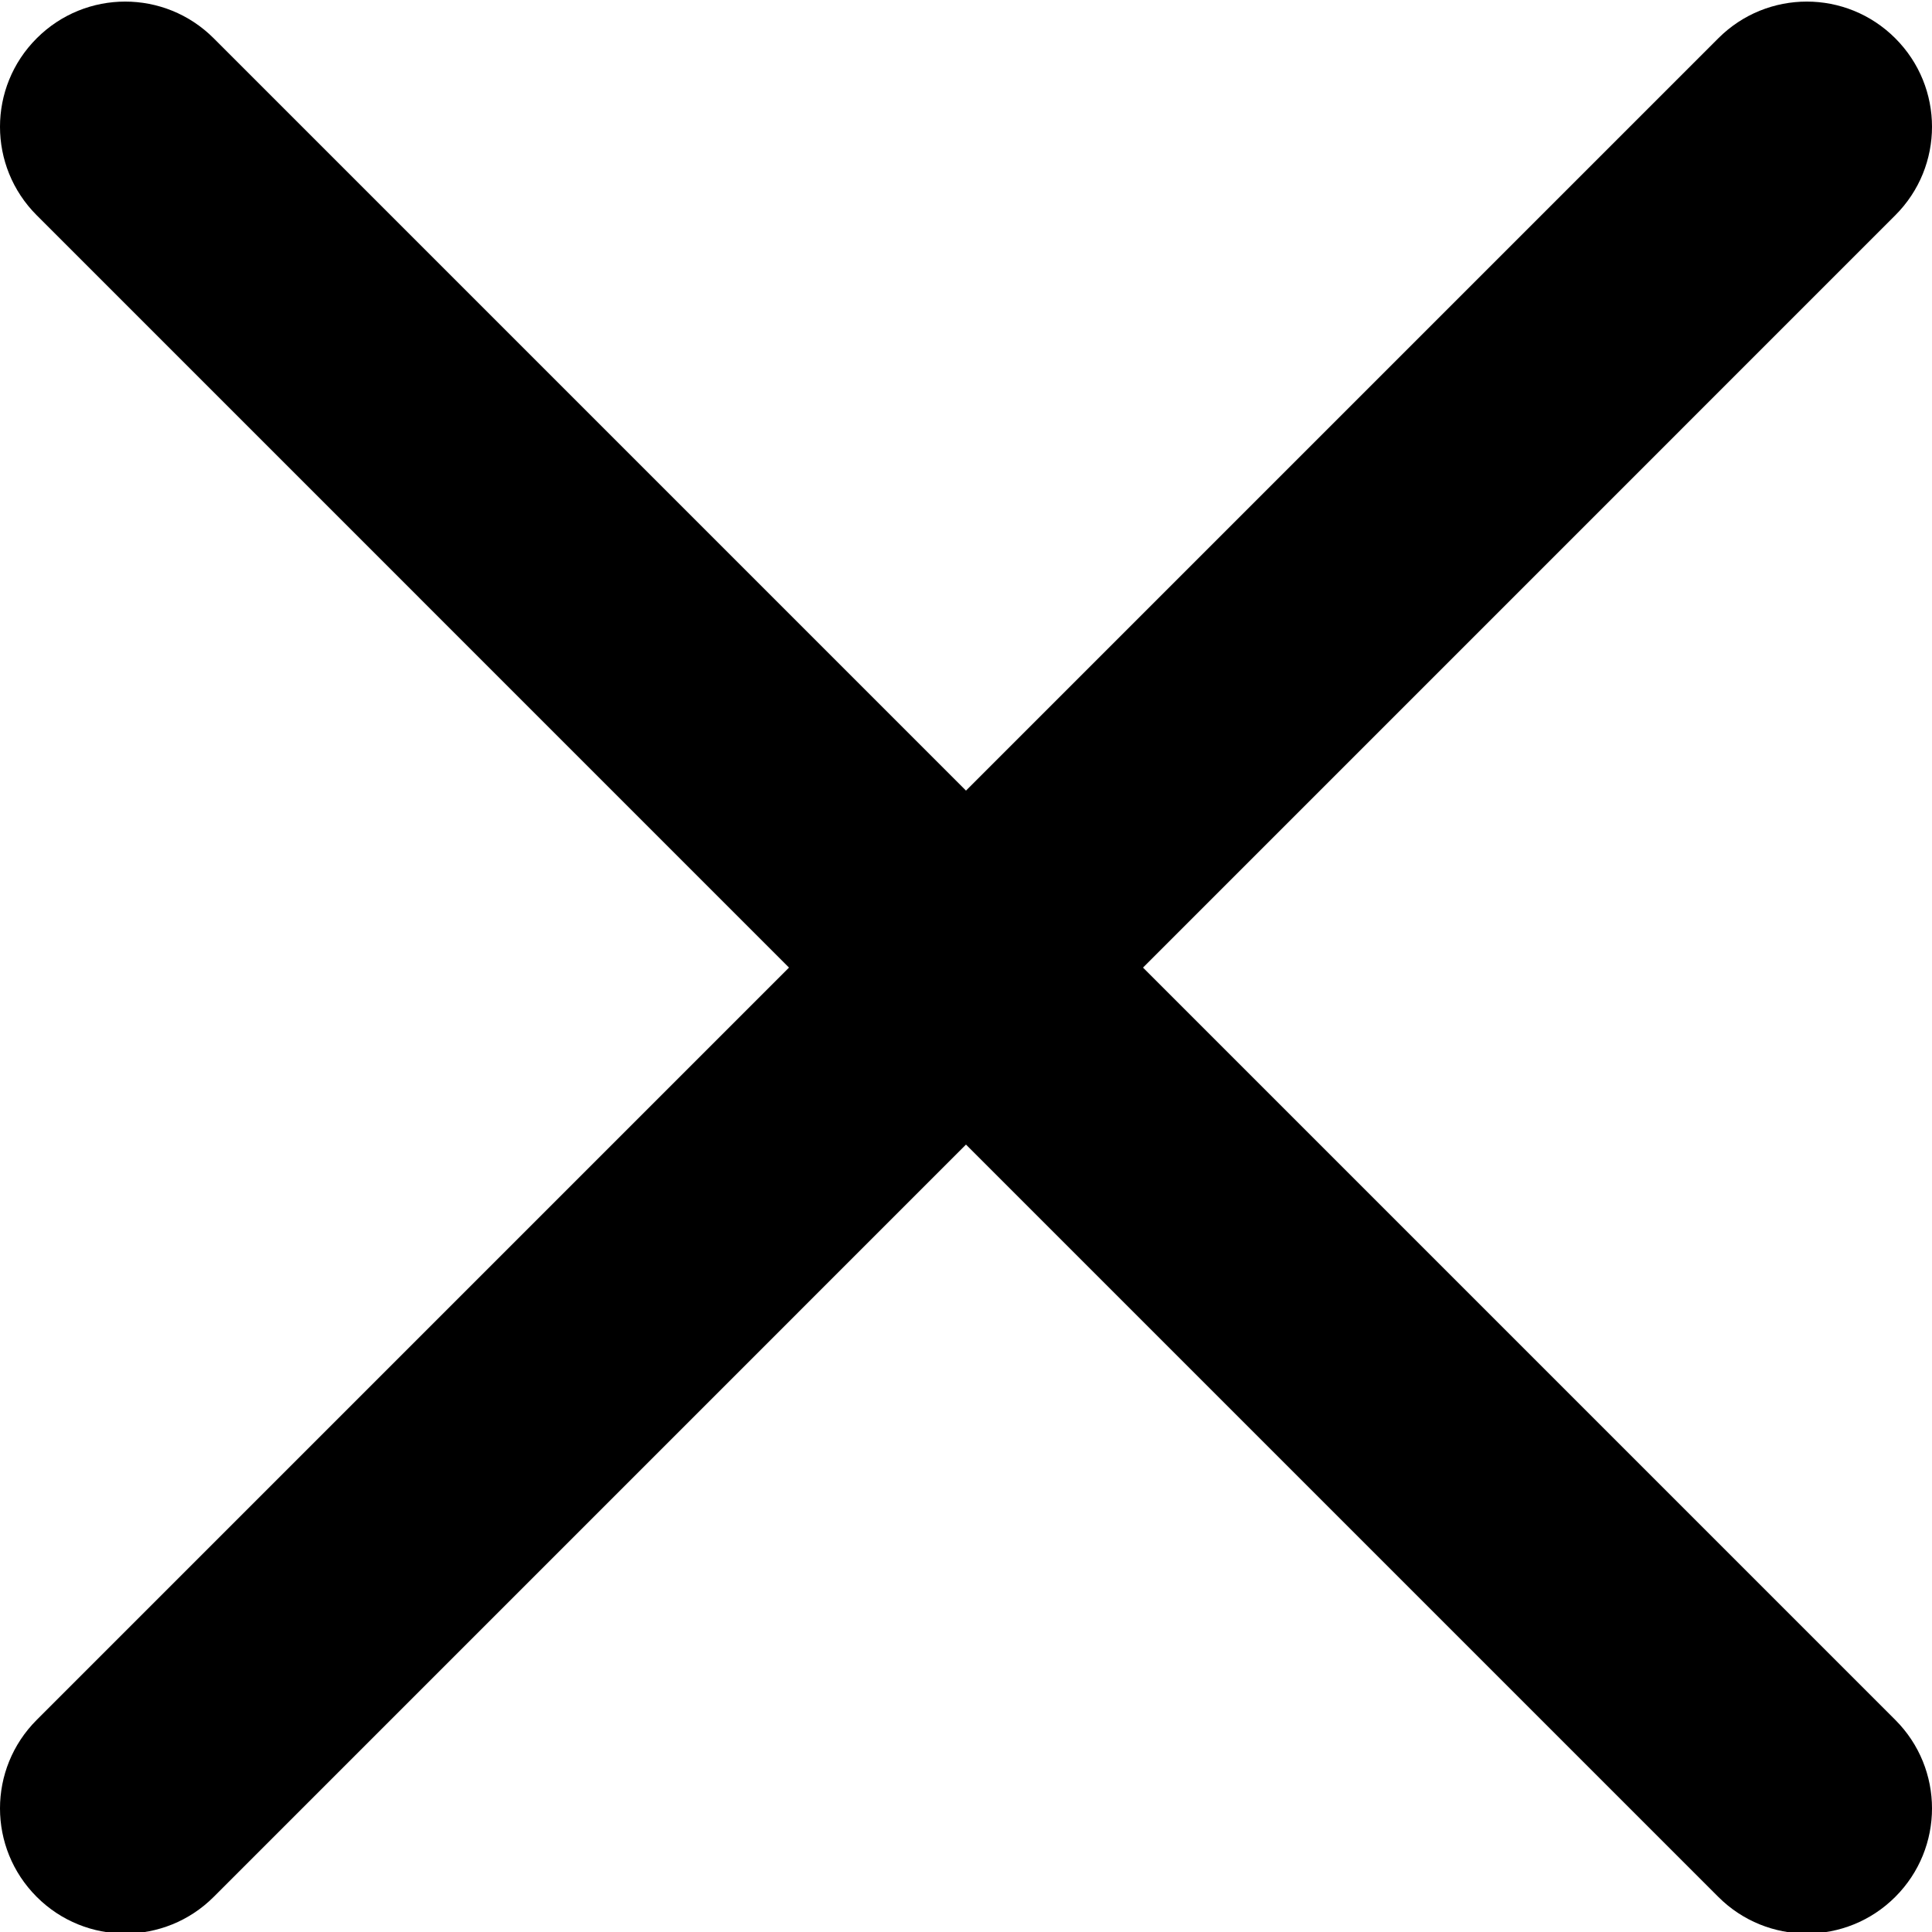
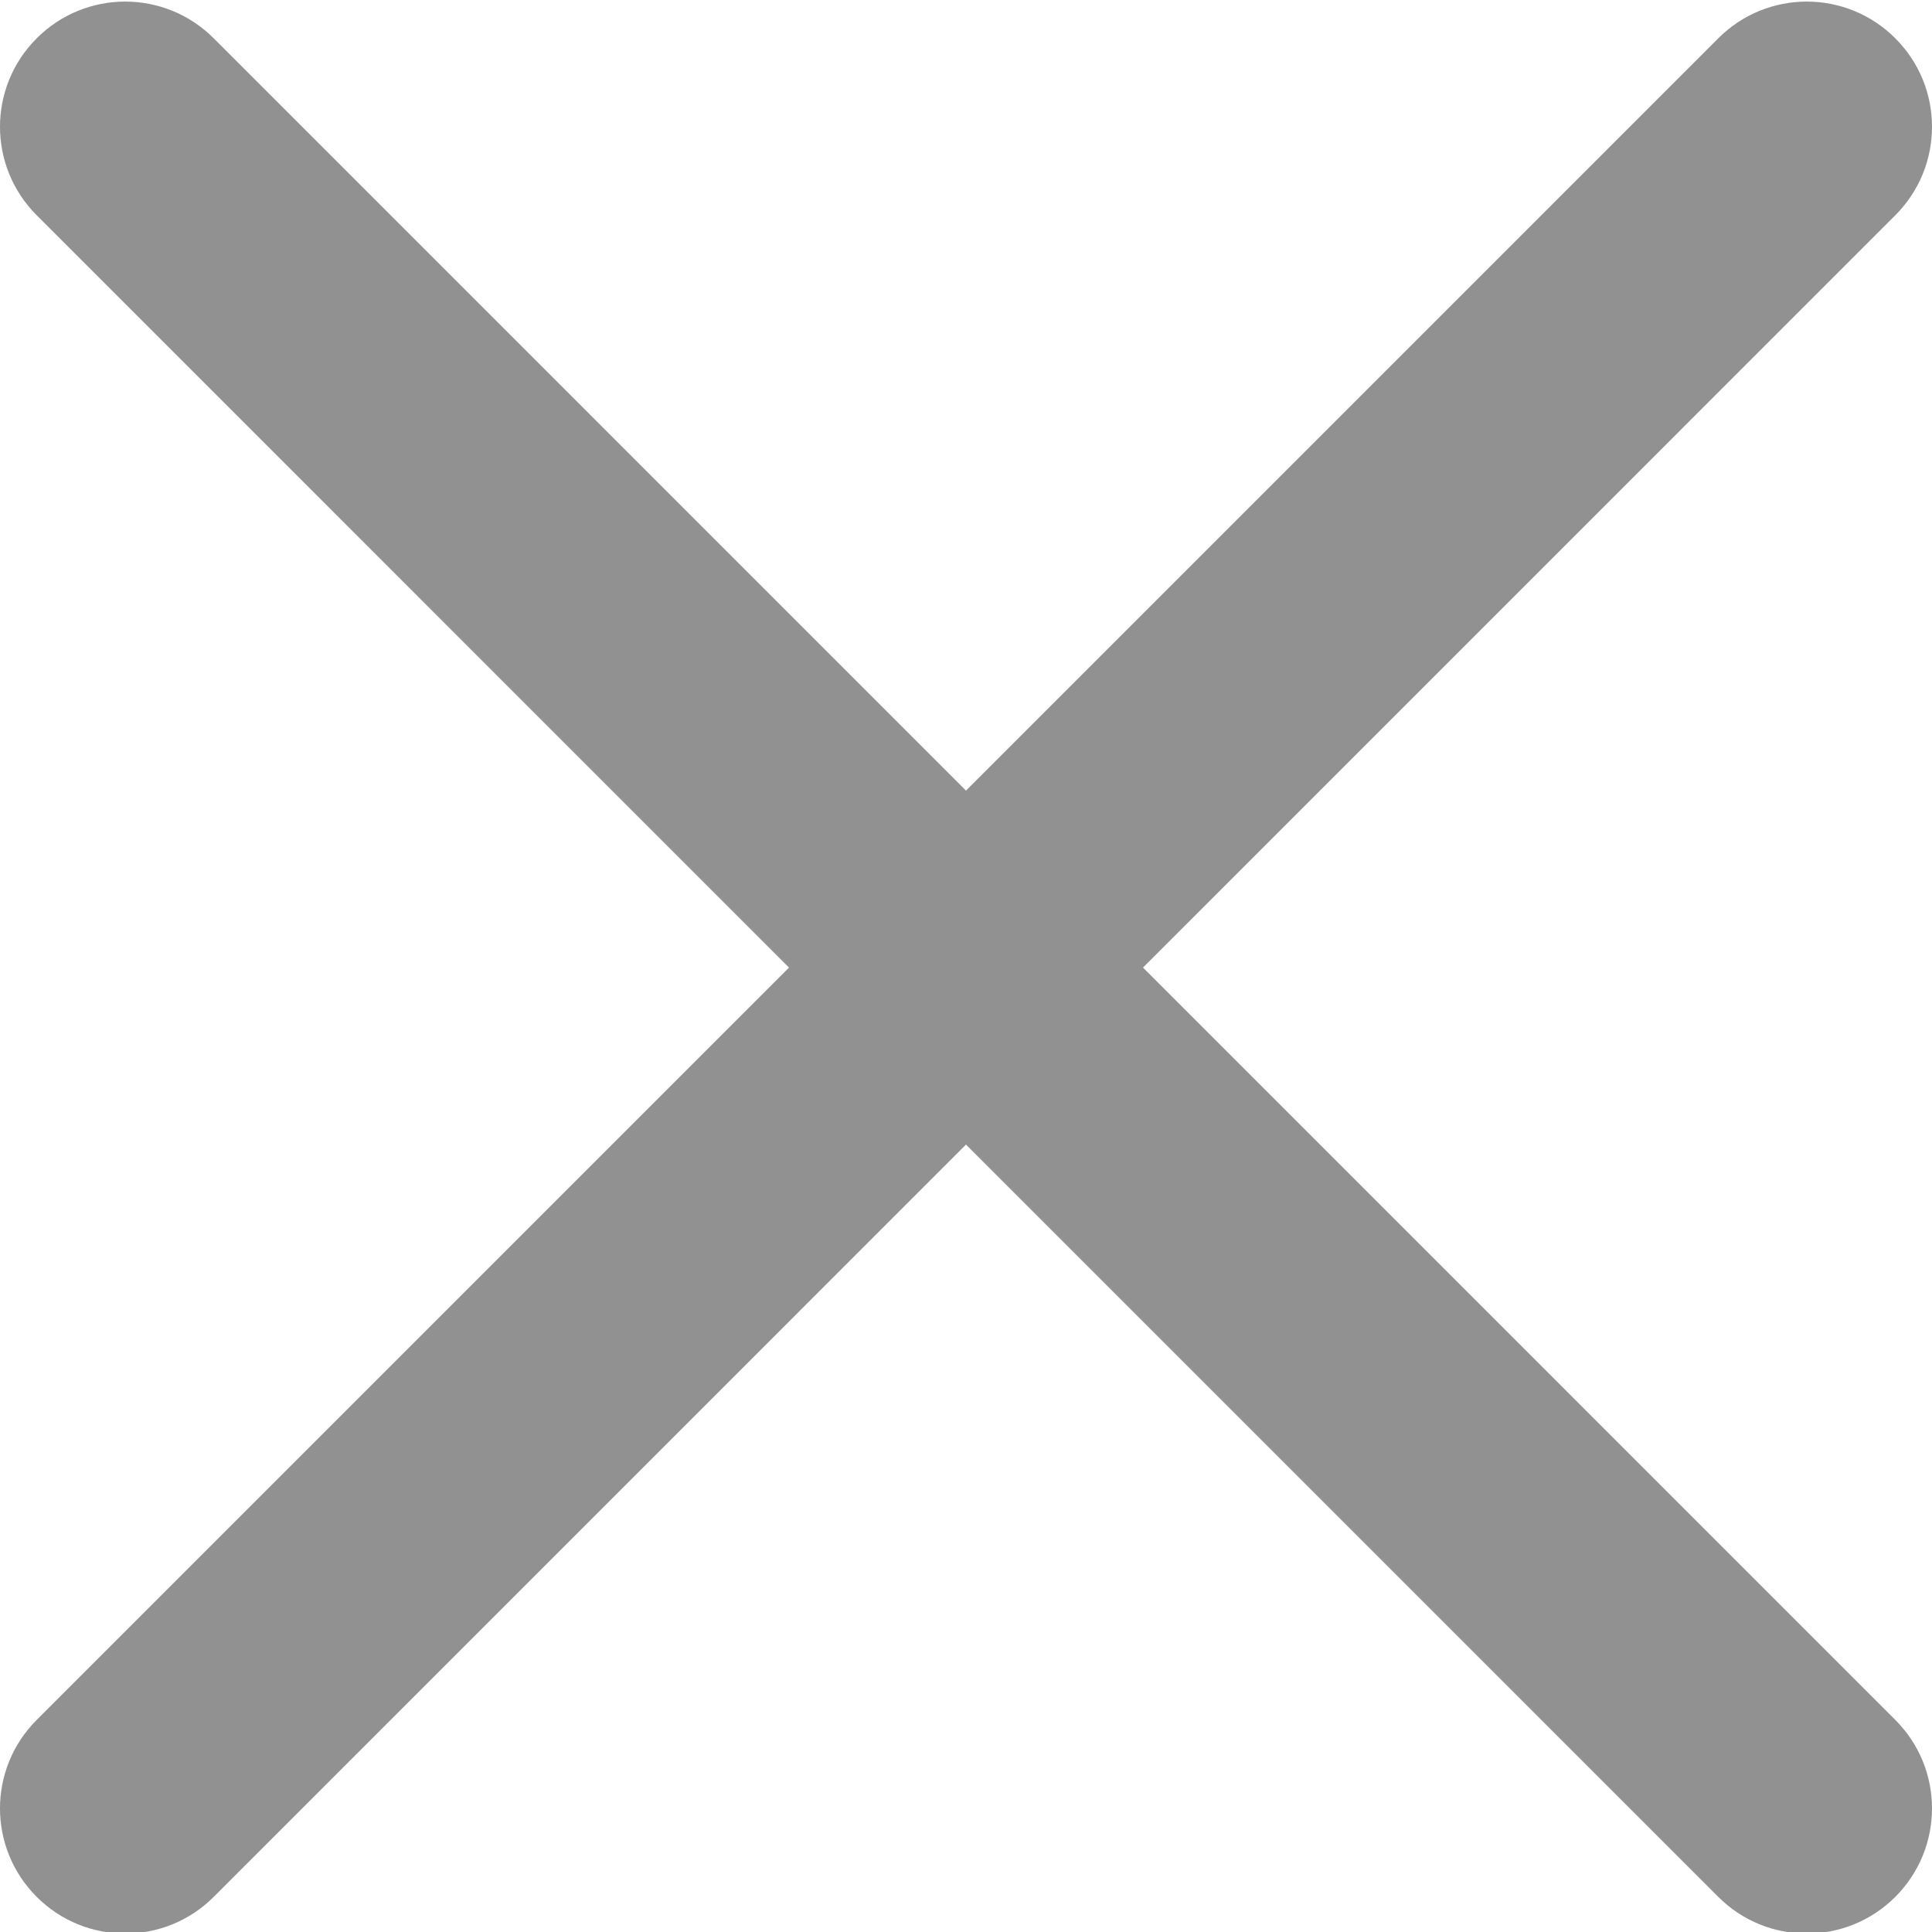
<svg xmlns="http://www.w3.org/2000/svg" height="329pt" viewBox="0 0 329.269 329" width="329pt">
-   <path d="m194.801 164.77 128.211-128.215c8.344-8.34 8.344-21.824 0-30.164-8.34-8.34-21.824-8.34-30.164 0l-128.215 128.215-128.211-128.215c-8.344-8.34-21.824-8.34-30.164 0-8.344 8.34-8.344 21.824 0 30.164l128.211 128.215-128.211 128.215c-8.344 8.34-8.344 21.824 0 30.164 4.156 4.16 9.621 6.25 15.082 6.25 5.461 0 10.922-2.09 15.082-6.25l128.211-128.215 128.215 128.215c4.16 4.16 9.621 6.25 15.082 6.25 5.461 0 10.922-2.09 15.082-6.25 8.344-8.34 8.344-21.824 0-30.164zm0 0" />
+   <path fill="#919191" d="m194.801 164.77 128.211-128.215c8.344-8.34 8.344-21.824 0-30.164-8.34-8.34-21.824-8.34-30.164 0l-128.215 128.215-128.211-128.215c-8.344-8.34-21.824-8.34-30.164 0-8.344 8.34-8.344 21.824 0 30.164l128.211 128.215-128.211 128.215c-8.344 8.34-8.344 21.824 0 30.164 4.156 4.16 9.621 6.25 15.082 6.25 5.461 0 10.922-2.09 15.082-6.25l128.211-128.215 128.215 128.215c4.16 4.16 9.621 6.25 15.082 6.25 5.461 0 10.922-2.09 15.082-6.25 8.344-8.34 8.344-21.824 0-30.164zm0 0" />
</svg>
